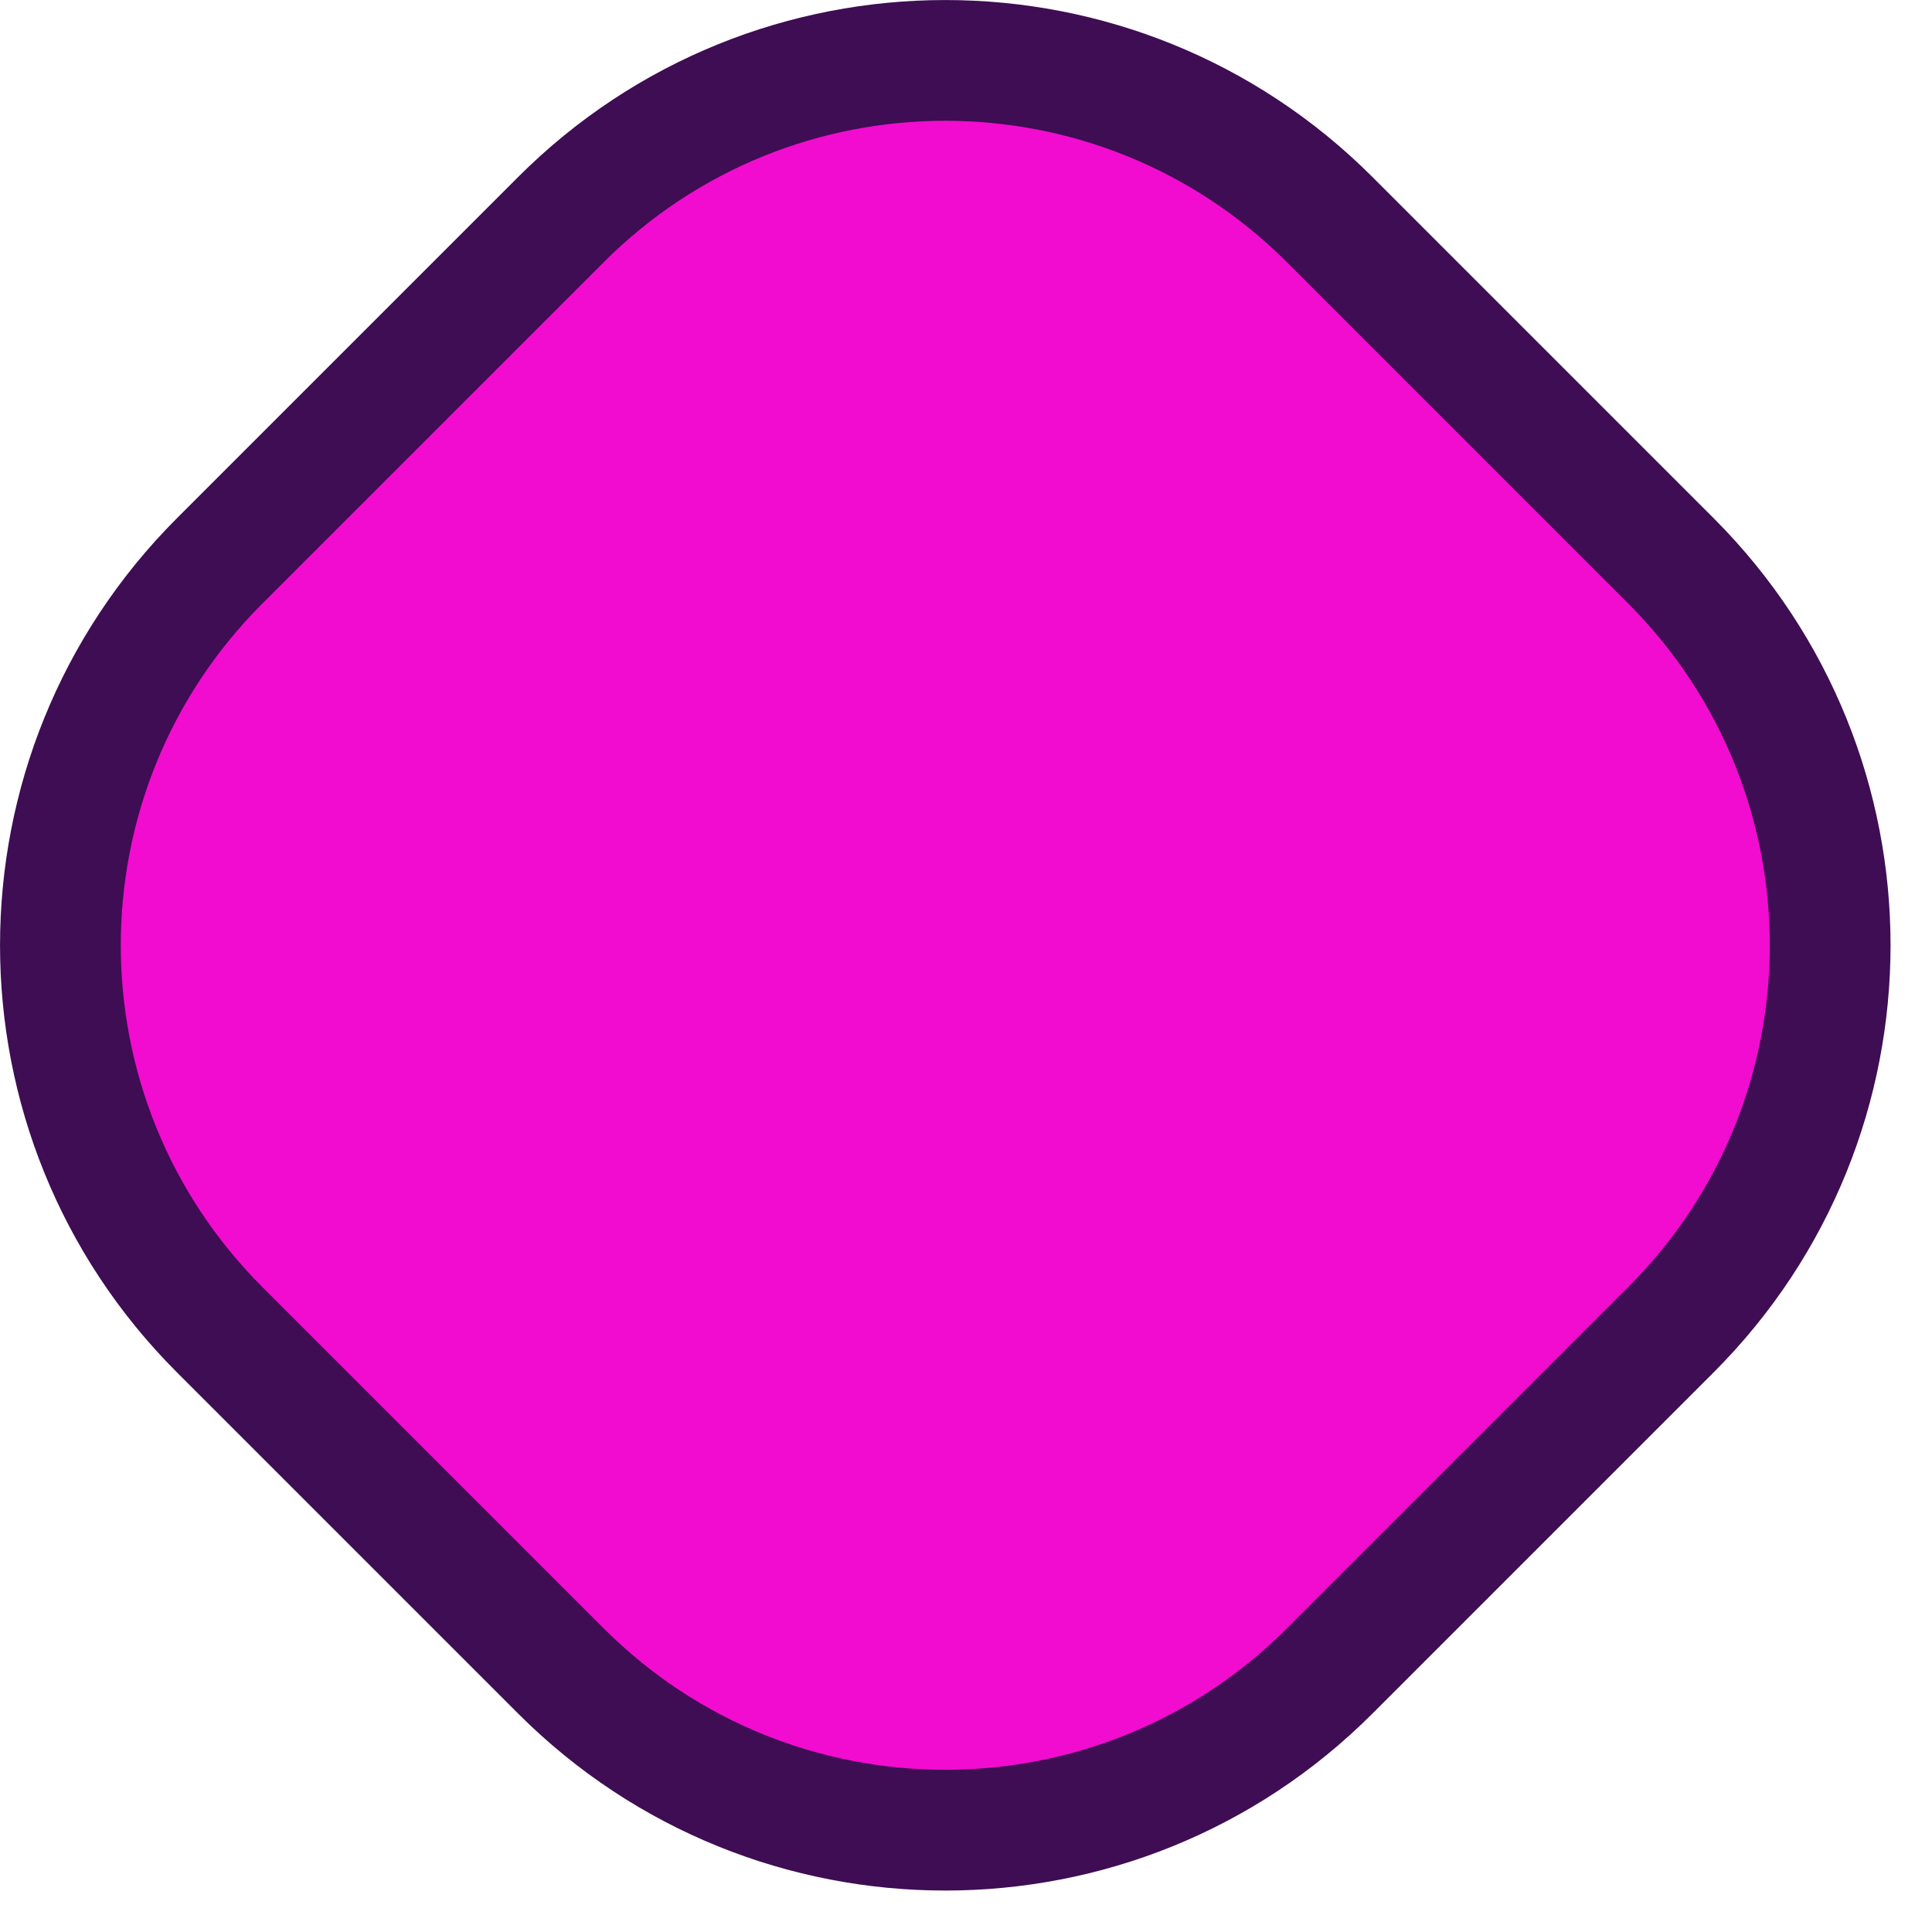
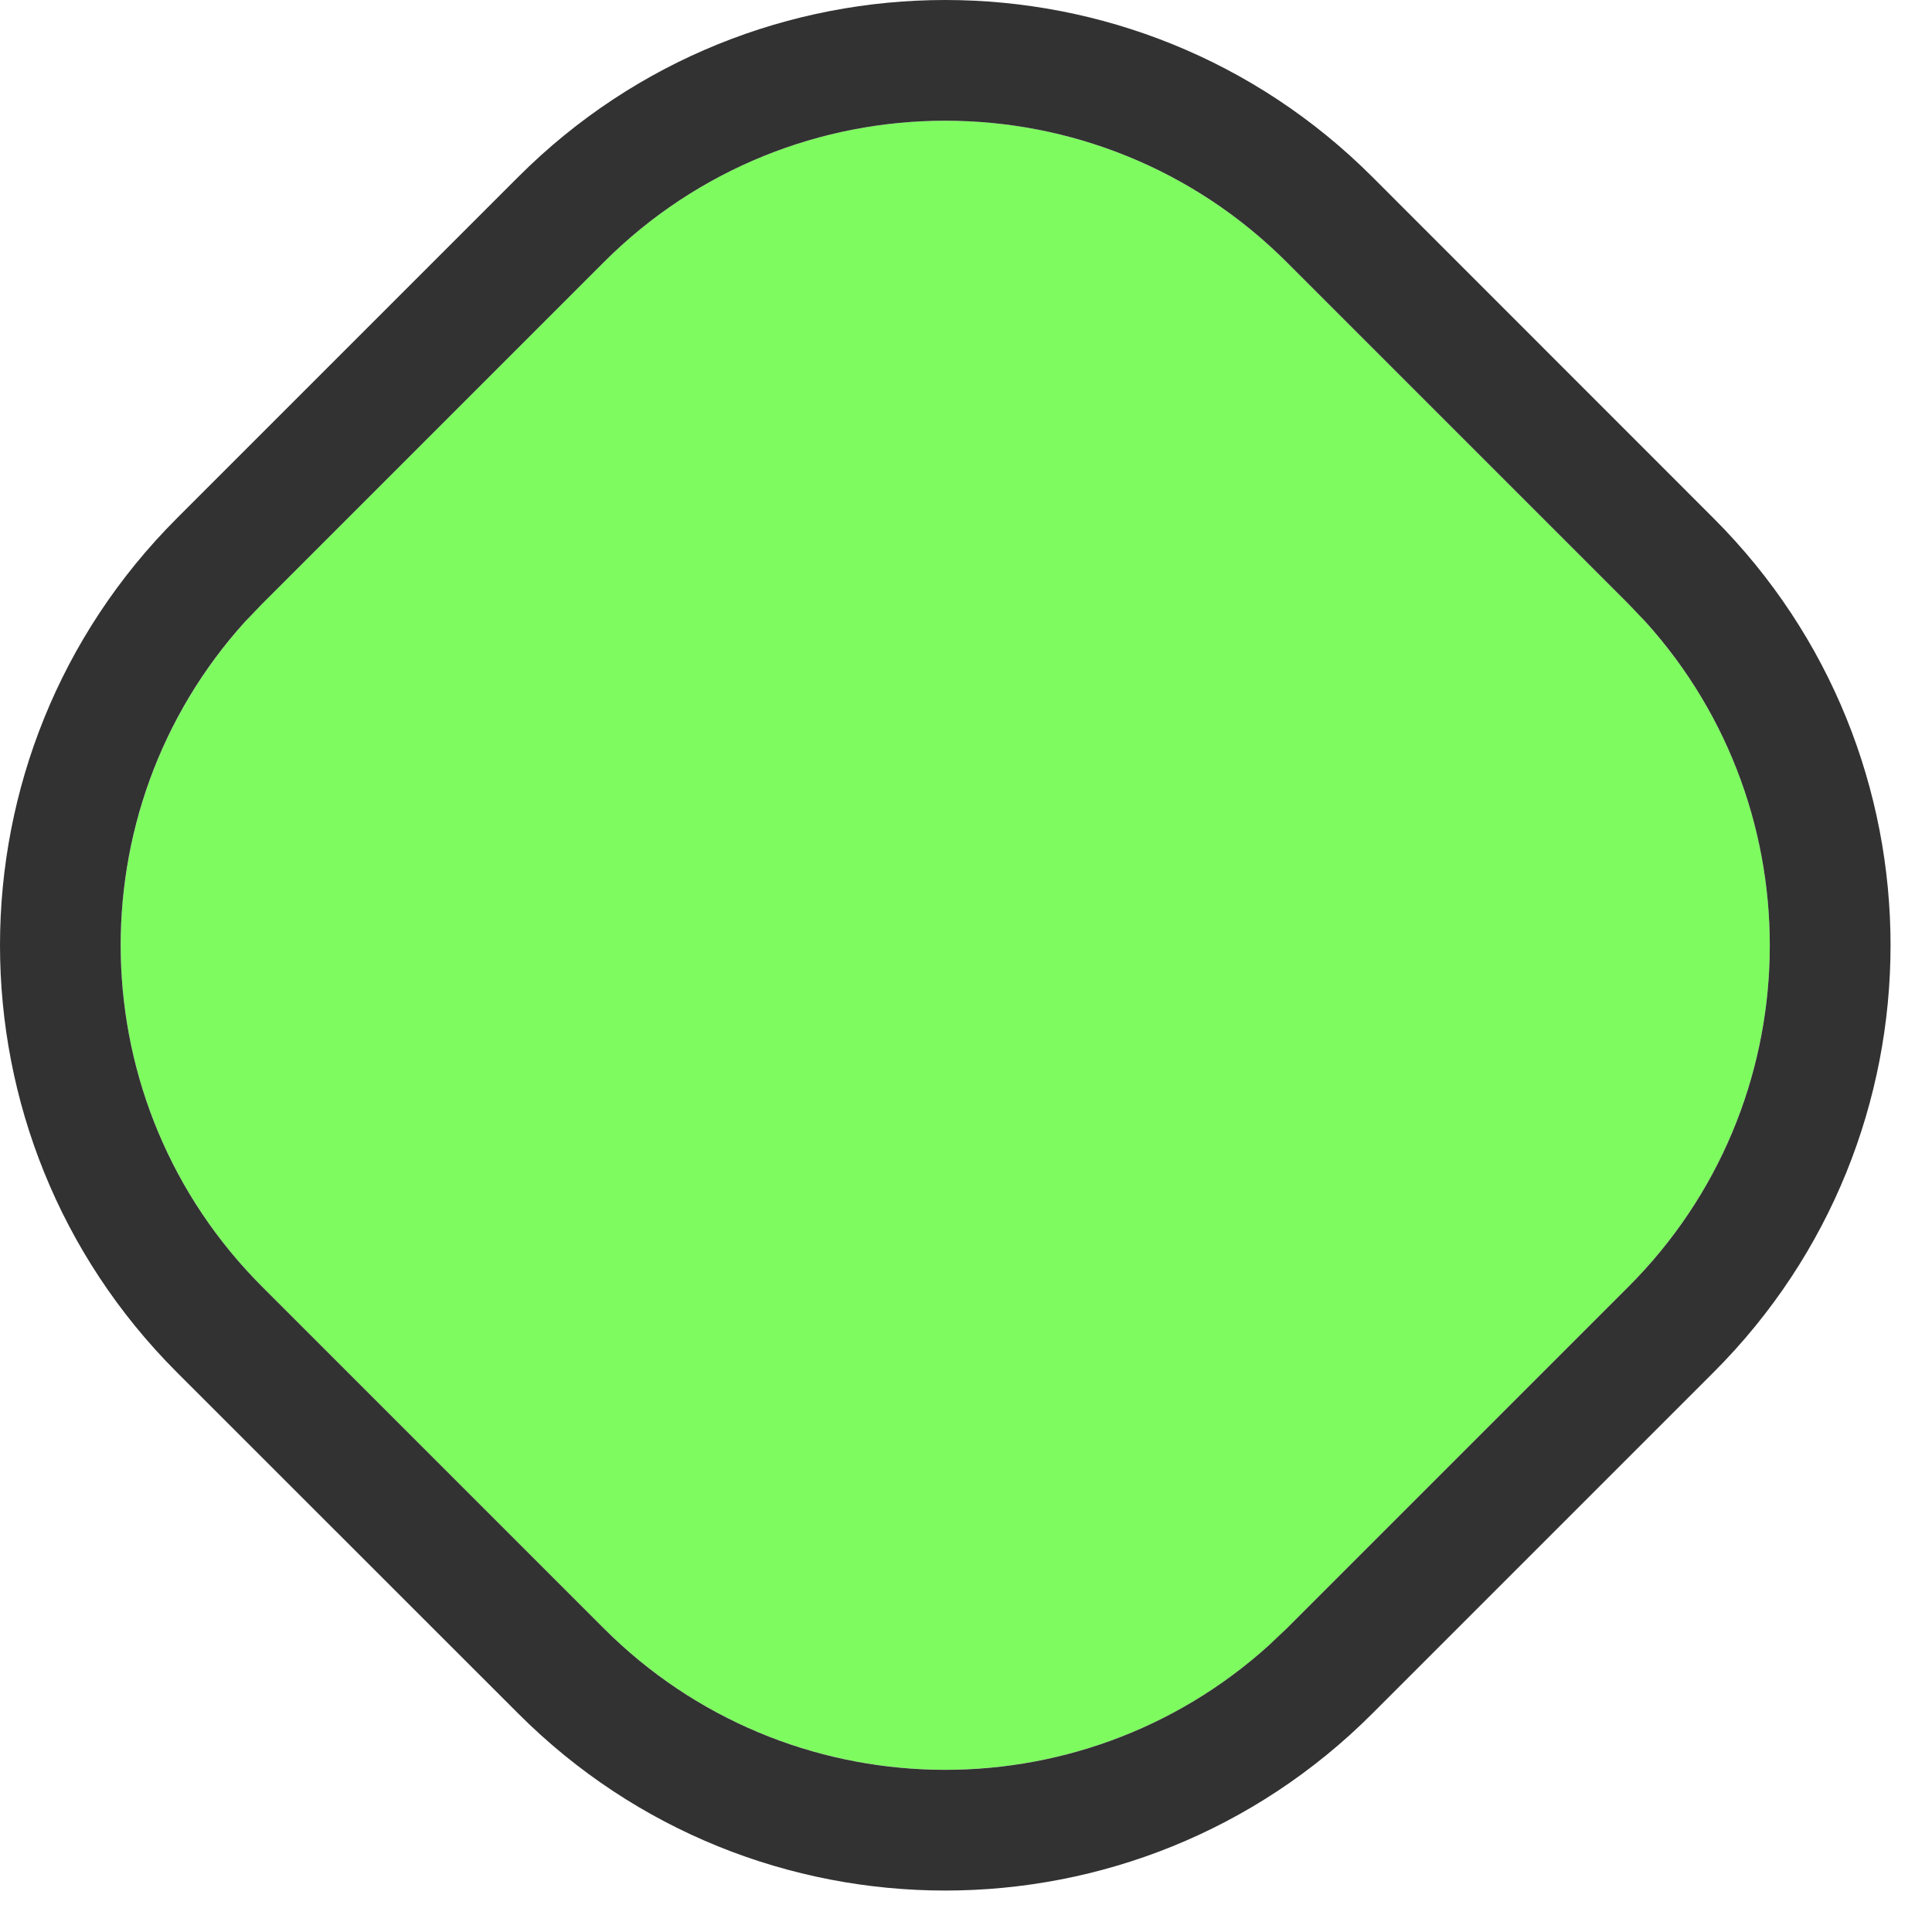
<svg xmlns="http://www.w3.org/2000/svg" width="16" height="16" viewBox="0 0 16 16" fill="none">
-   <path d="M4.646 1.818C6.404 0.061 9.253 0.061 11.011 1.818L13.839 4.646C15.596 6.404 15.596 9.253 13.839 11.011L11.011 13.839C9.253 15.596 6.404 15.596 4.646 13.839L1.818 11.011C0.061 9.253 0.061 6.404 1.818 4.646L4.646 1.818Z" fill="#F20CCF" stroke="#3E0D53" />
+   <path d="M2.172 10.657C0.609 9.095 0.609 6.562 2.172 5L5 2.172C6.562 0.609 9.095 0.609 10.657 2.172L13.485 5C15.047 6.562 15.047 9.095 13.485 10.657L10.657 13.485C9.095 15.047 6.562 15.047 5 13.485L2.172 10.657Z" fill="#7EFB5F" />
+   <path d="M4.293 1.464C6.245 -0.488 9.411 -0.488 11.364 1.464L14.192 4.293C16.145 6.245 16.145 9.411 14.192 11.364L11.364 14.192C9.411 16.145 6.245 16.145 4.293 14.192L1.464 11.364C-0.488 9.411 -0.488 6.245 1.464 4.293L4.293 1.464ZM10.657 2.172C9.095 0.609 6.562 0.609 5 2.172L2.172 5L2.029 5.149C0.61 6.719 0.658 9.144 2.172 10.657L5 13.485C6.513 14.999 8.937 15.046 10.507 13.627L10.657 13.485L13.485 10.657C14.999 9.144 15.045 6.719 13.627 5.149L13.485 5L10.657 2.172Z" fill="#323232" />
</svg>
